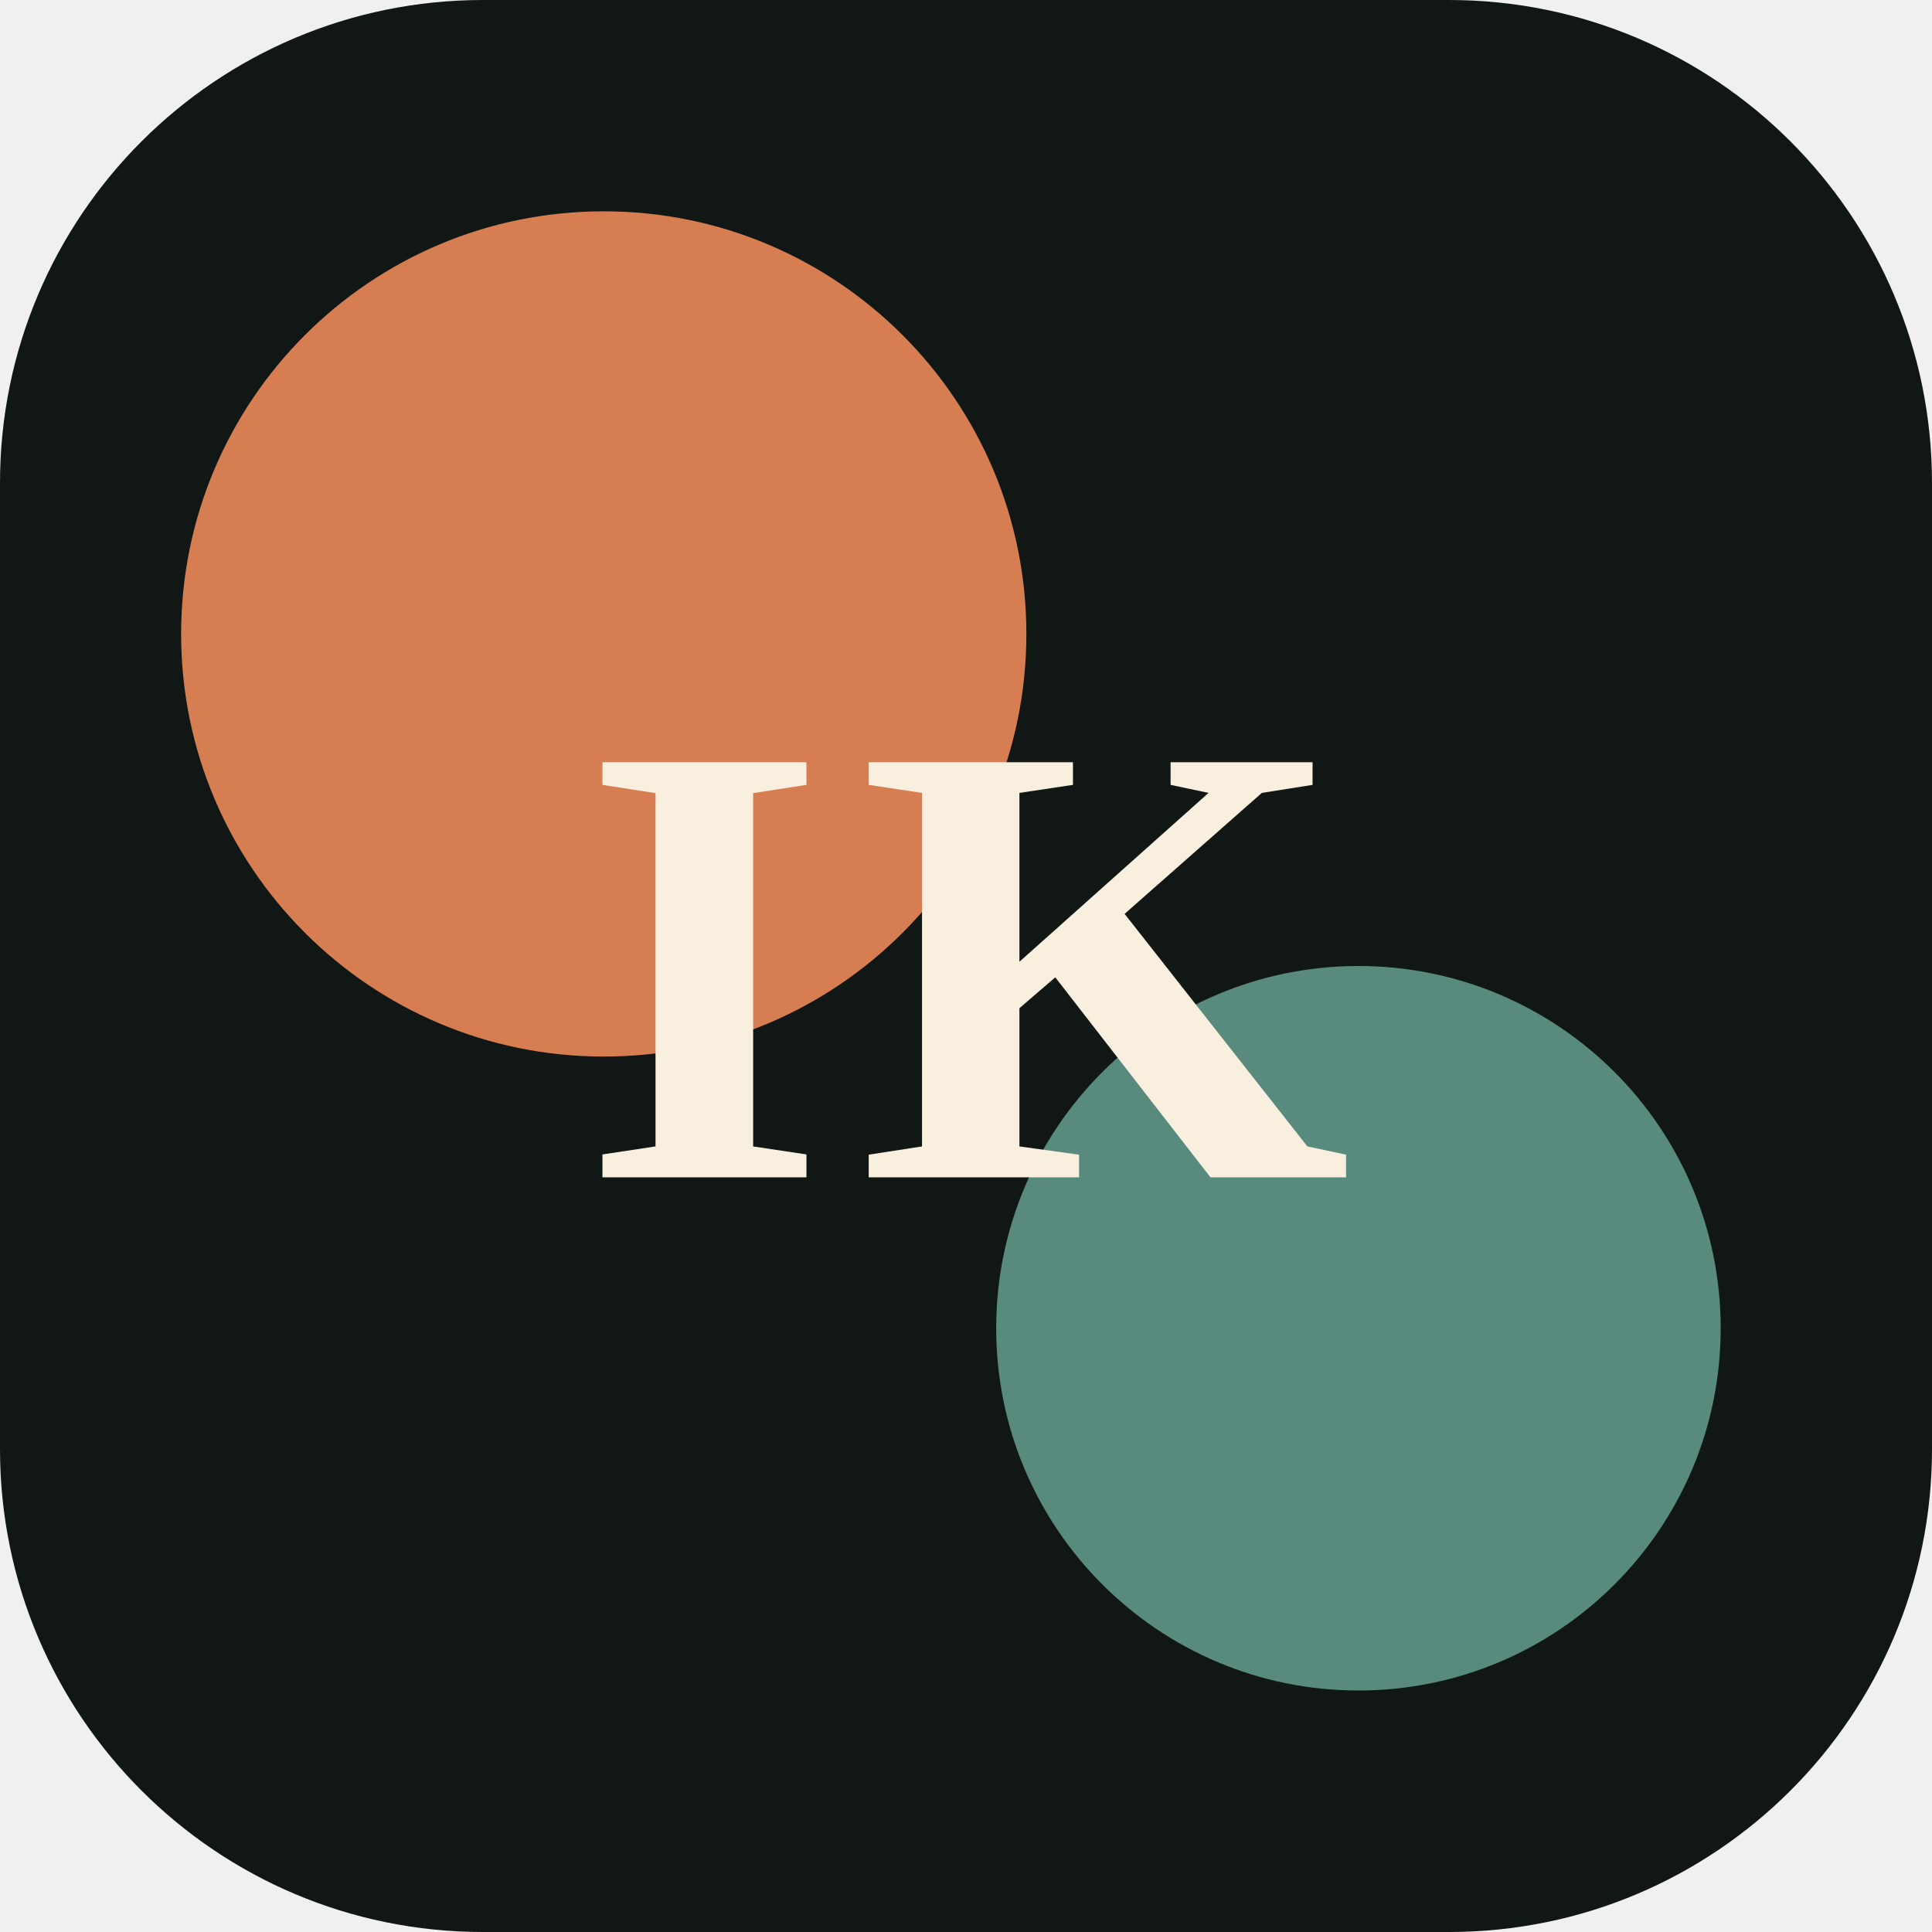
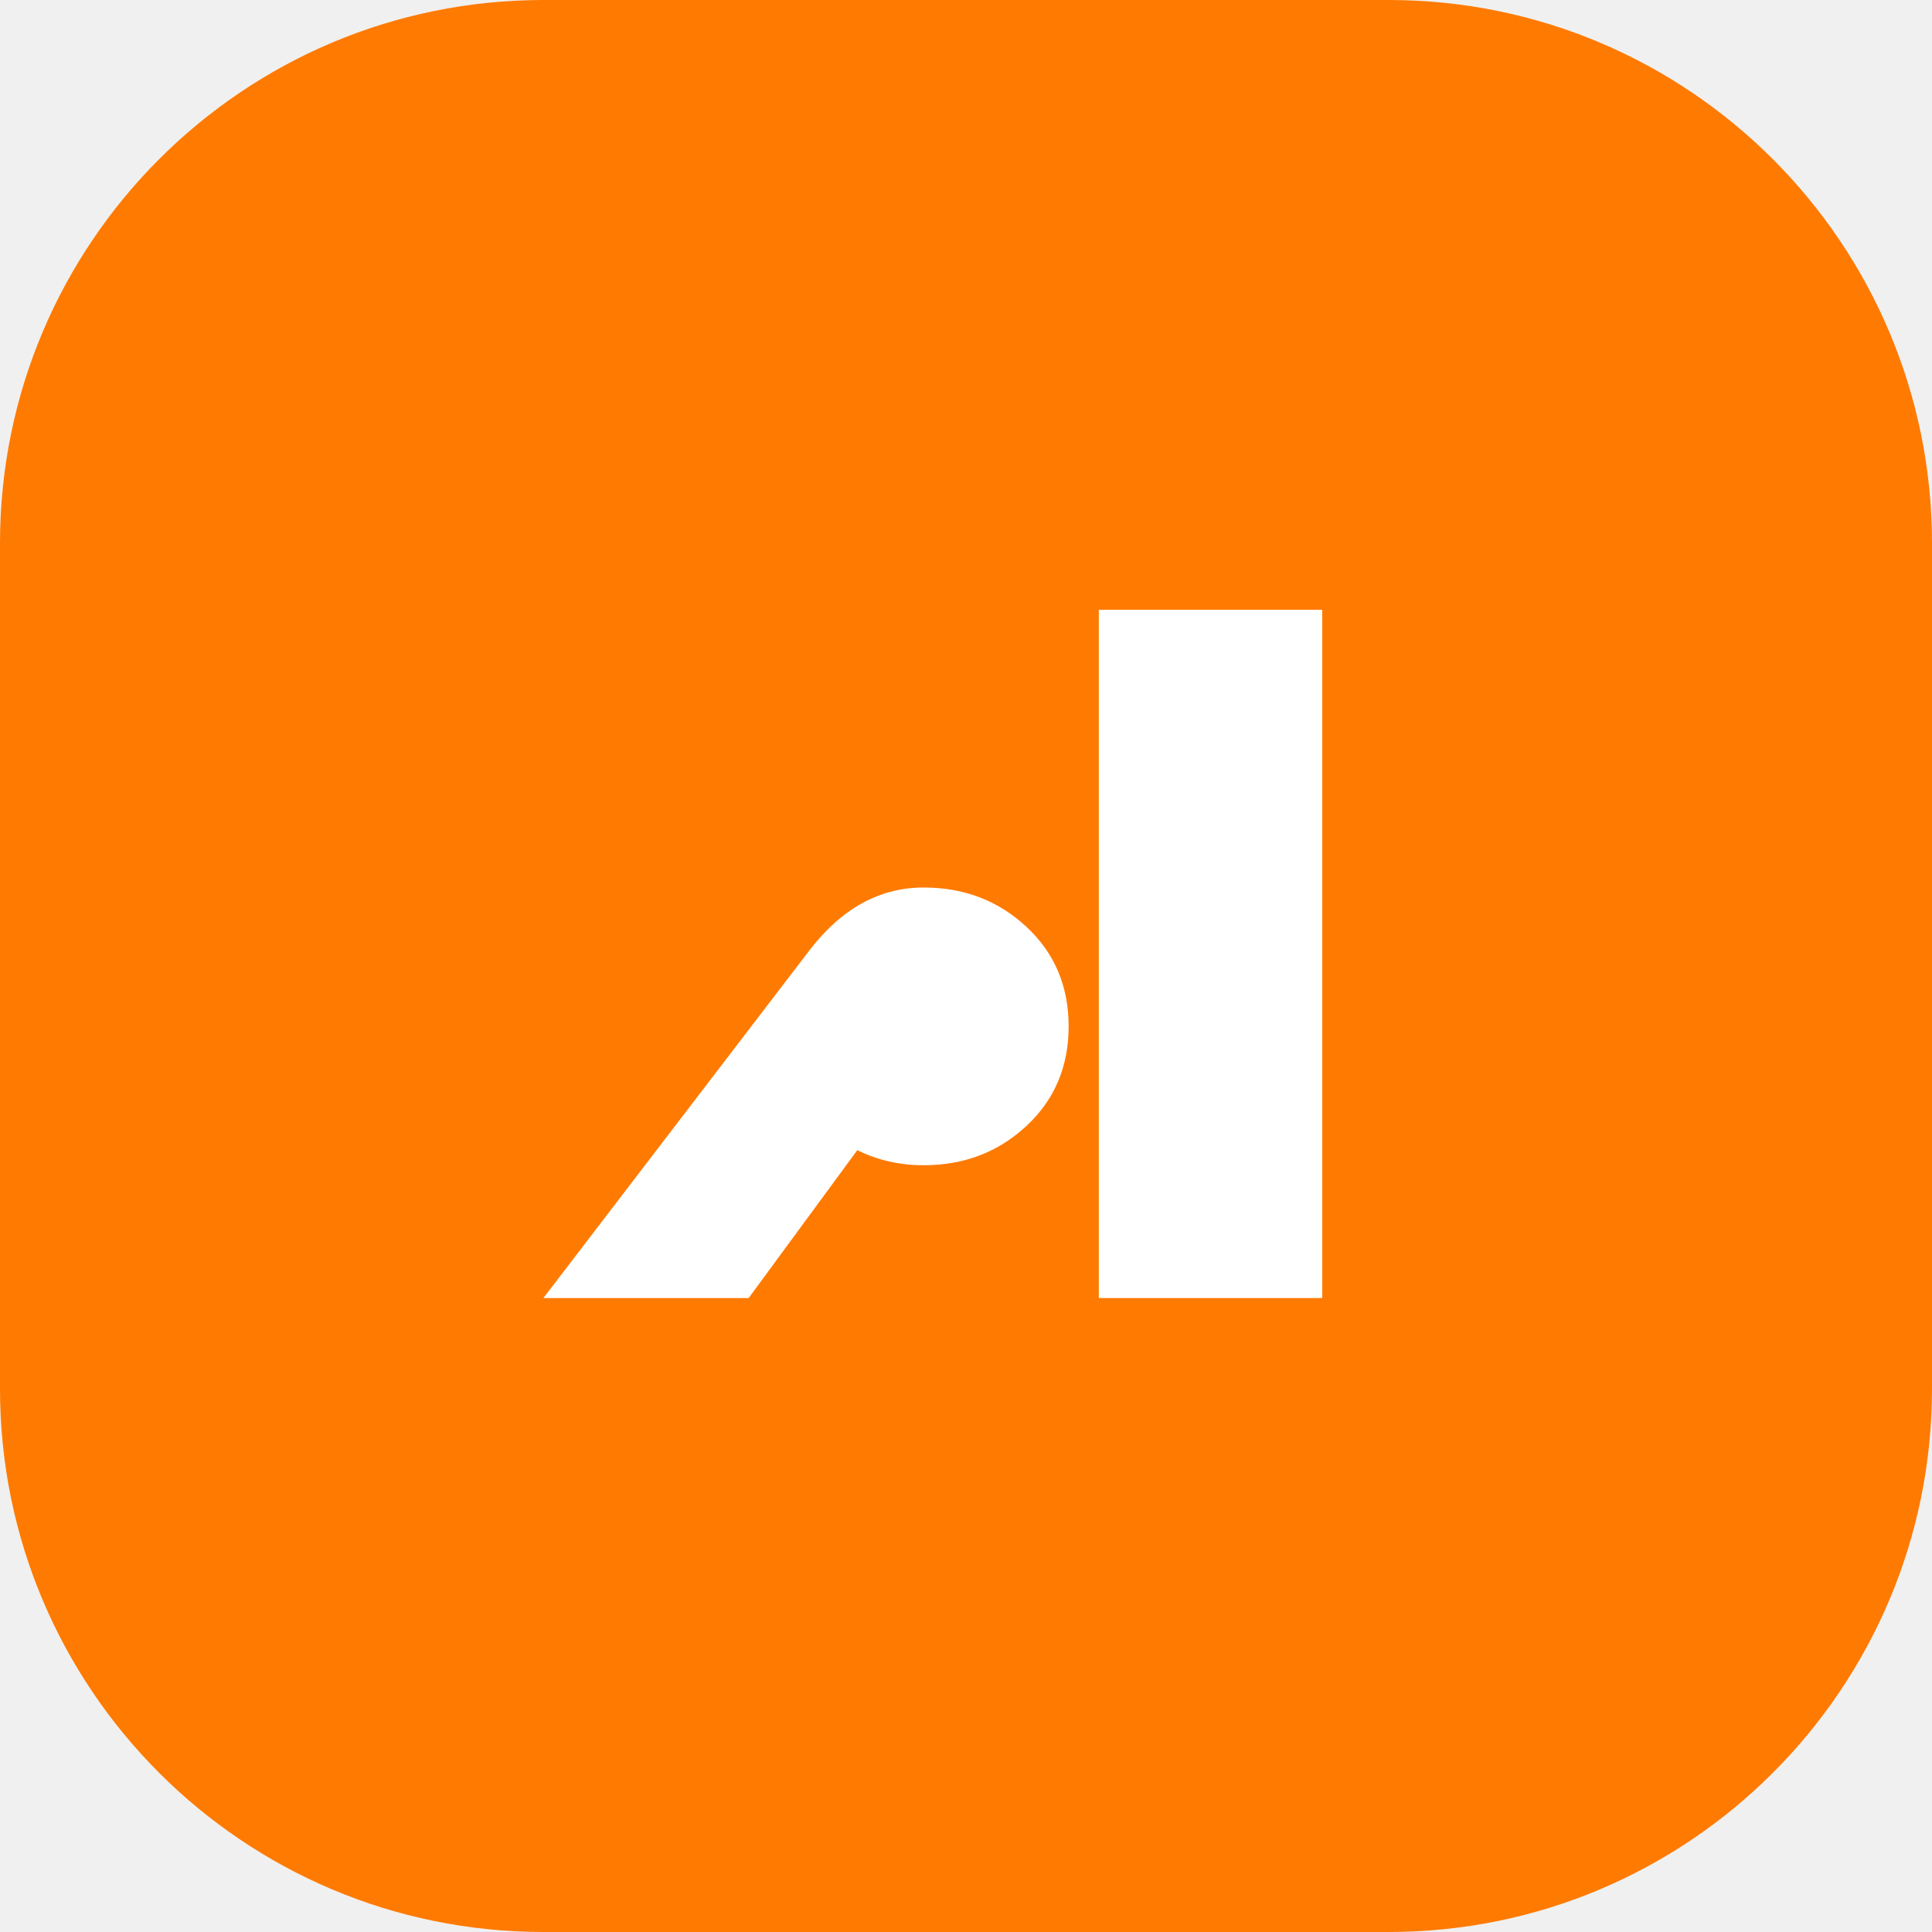
- <svg xmlns="http://www.w3.org/2000/svg" width="128" height="128" viewBox="0 0 128 128" fill="none">
-   <rect width="128" height="128" rx="32" fill="#111714" />
-   <circle cx="40" cy="42" r="28" fill="#EB8A58" fill-opacity="0.9" />
-   <circle cx="90" cy="88" r="24" fill="#74B7A5" fill-opacity="0.72" />
-   <text x="64" y="78" text-anchor="middle" fill="#F8EFDF" font-size="42" font-weight="700" font-family="Georgia, 'Times New Roman', serif" letter-spacing="2">IK</text>
+ <svg xmlns="http://www.w3.org/2000/svg" width="64" height="64" viewBox="0 0 64 64" fill="none">
+   <rect width="64" height="64" rx="18" fill="#FF7A00" />
+   <path d="M18 43L26.8 31.5C27.867 30.1 29.133 29.4 30.6 29.4C31.933 29.4 33.067 29.833 34 30.7C34.933 31.567 35.4 32.667 35.4 34C35.4 35.333 34.933 36.433 34 37.3C33.067 38.167 31.933 38.6 30.6 38.6C29.8 38.6 29.067 38.433 28.4 38.1L24.8 43H18ZM43.8 20.2V43H36.4V20.2H43.8Z" fill="white" />
</svg>
